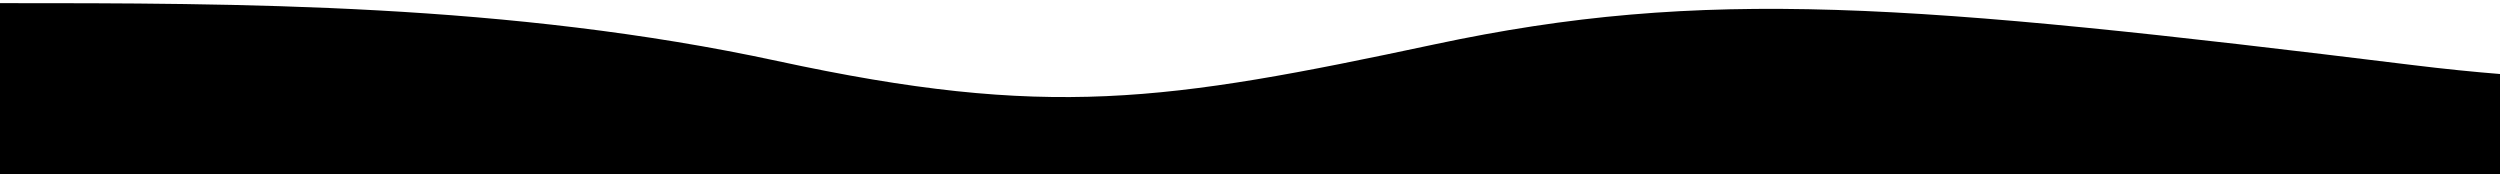
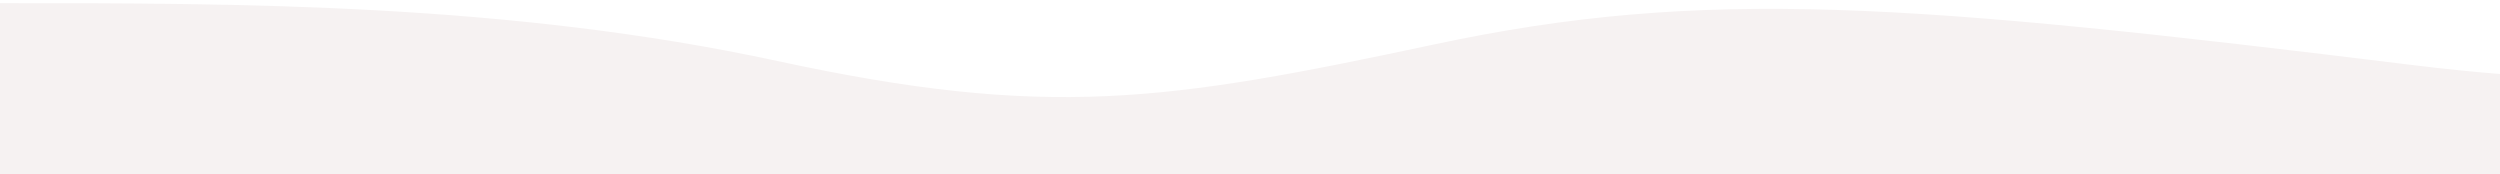
<svg xmlns="http://www.w3.org/2000/svg" class="wave-1hkxOo" version="1.1" viewBox="0 0 1440 100" preserveAspectRatio="none">
-   <path class="wavePath-haxJK1 animationPaused-2hZ4IO" d="M826.337,25.54 C670.97,58.656 603.696,68.787 447.802,35.144 C293.343,1.811 137.334,1.811 0,1.811 L0,150 L1920,150 L1920,1.811 C1739.535,-16.685 1679.864,73.161 1389.783,37.486 C1099.701,1.811 981.705,-7.577 826.337,25.54 Z" fill="currentColor" />
+   <path class="wavePath-haxJK1 animationPaused-2hZ4IO" d="M826.337,25.54 C670.97,58.656 603.696,68.787 447.802,35.144 C293.343,1.811 137.334,1.811 0,1.811 L0,150 L1920,150 L1920,1.811 C1739.535,-16.685 1679.864,73.161 1389.783,37.486 C1099.701,1.811 981.705,-7.577 826.337,25.54 Z" fill="#f6f2f2" />
</svg>
